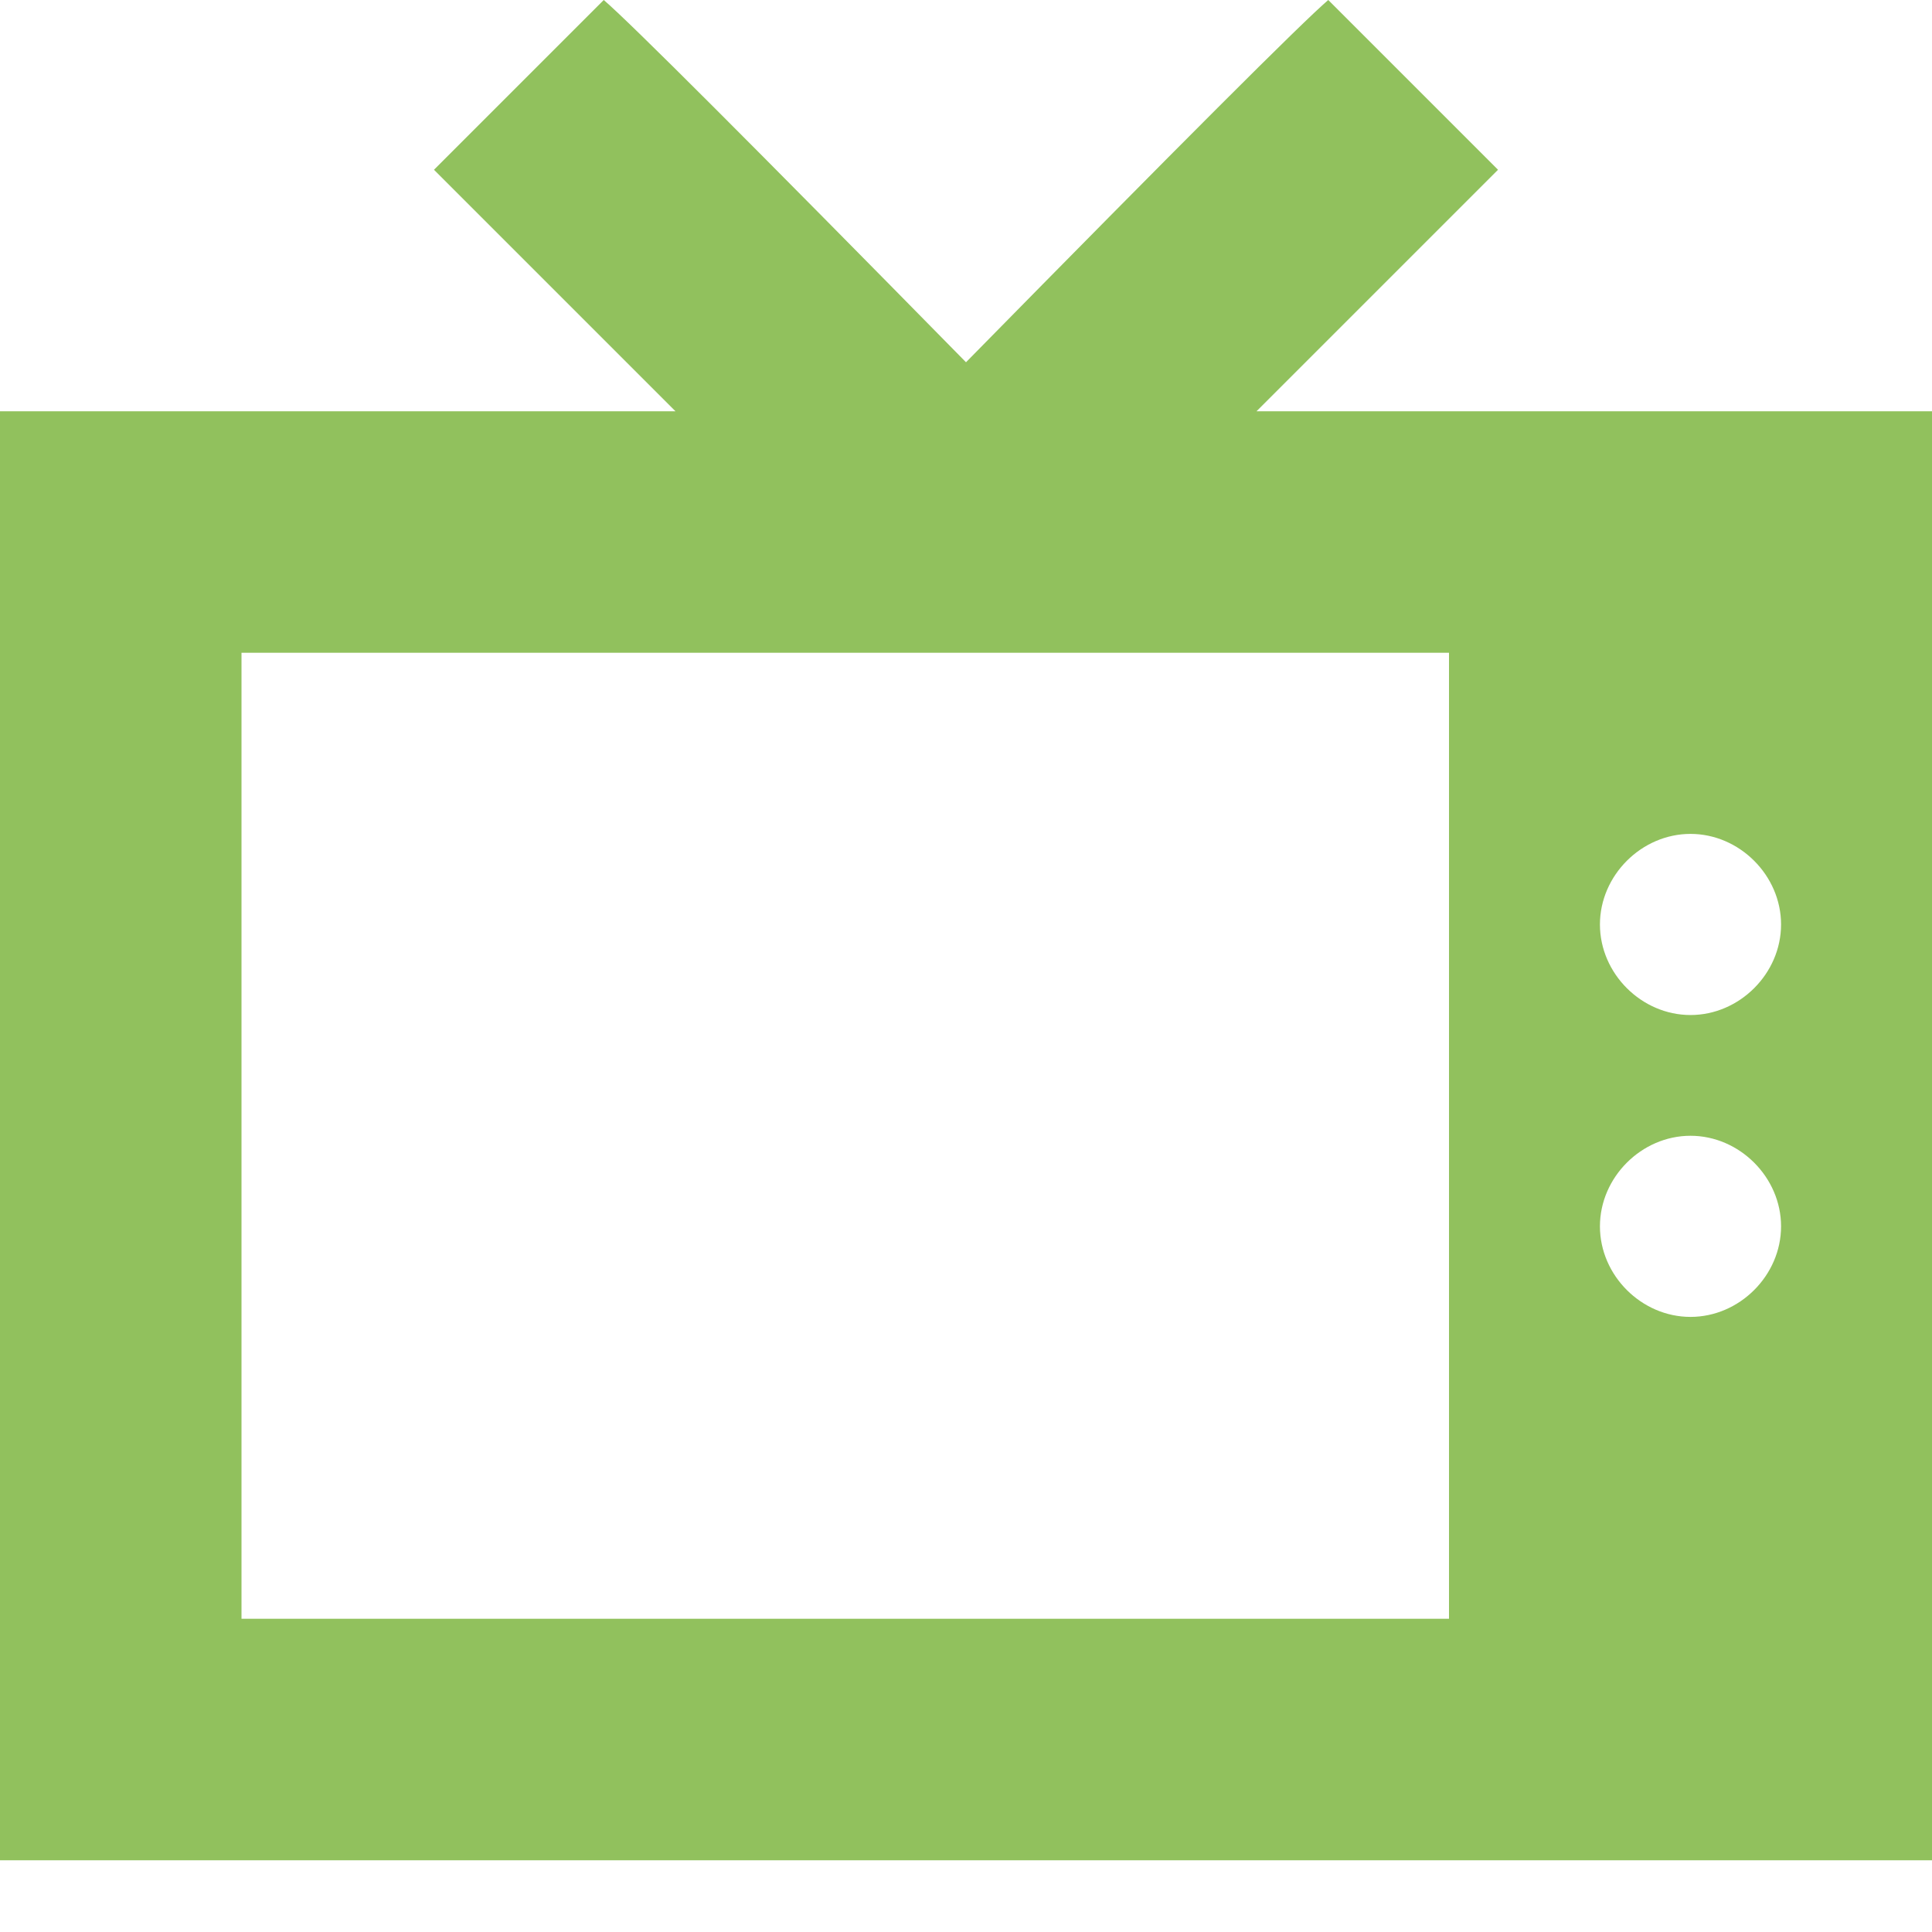
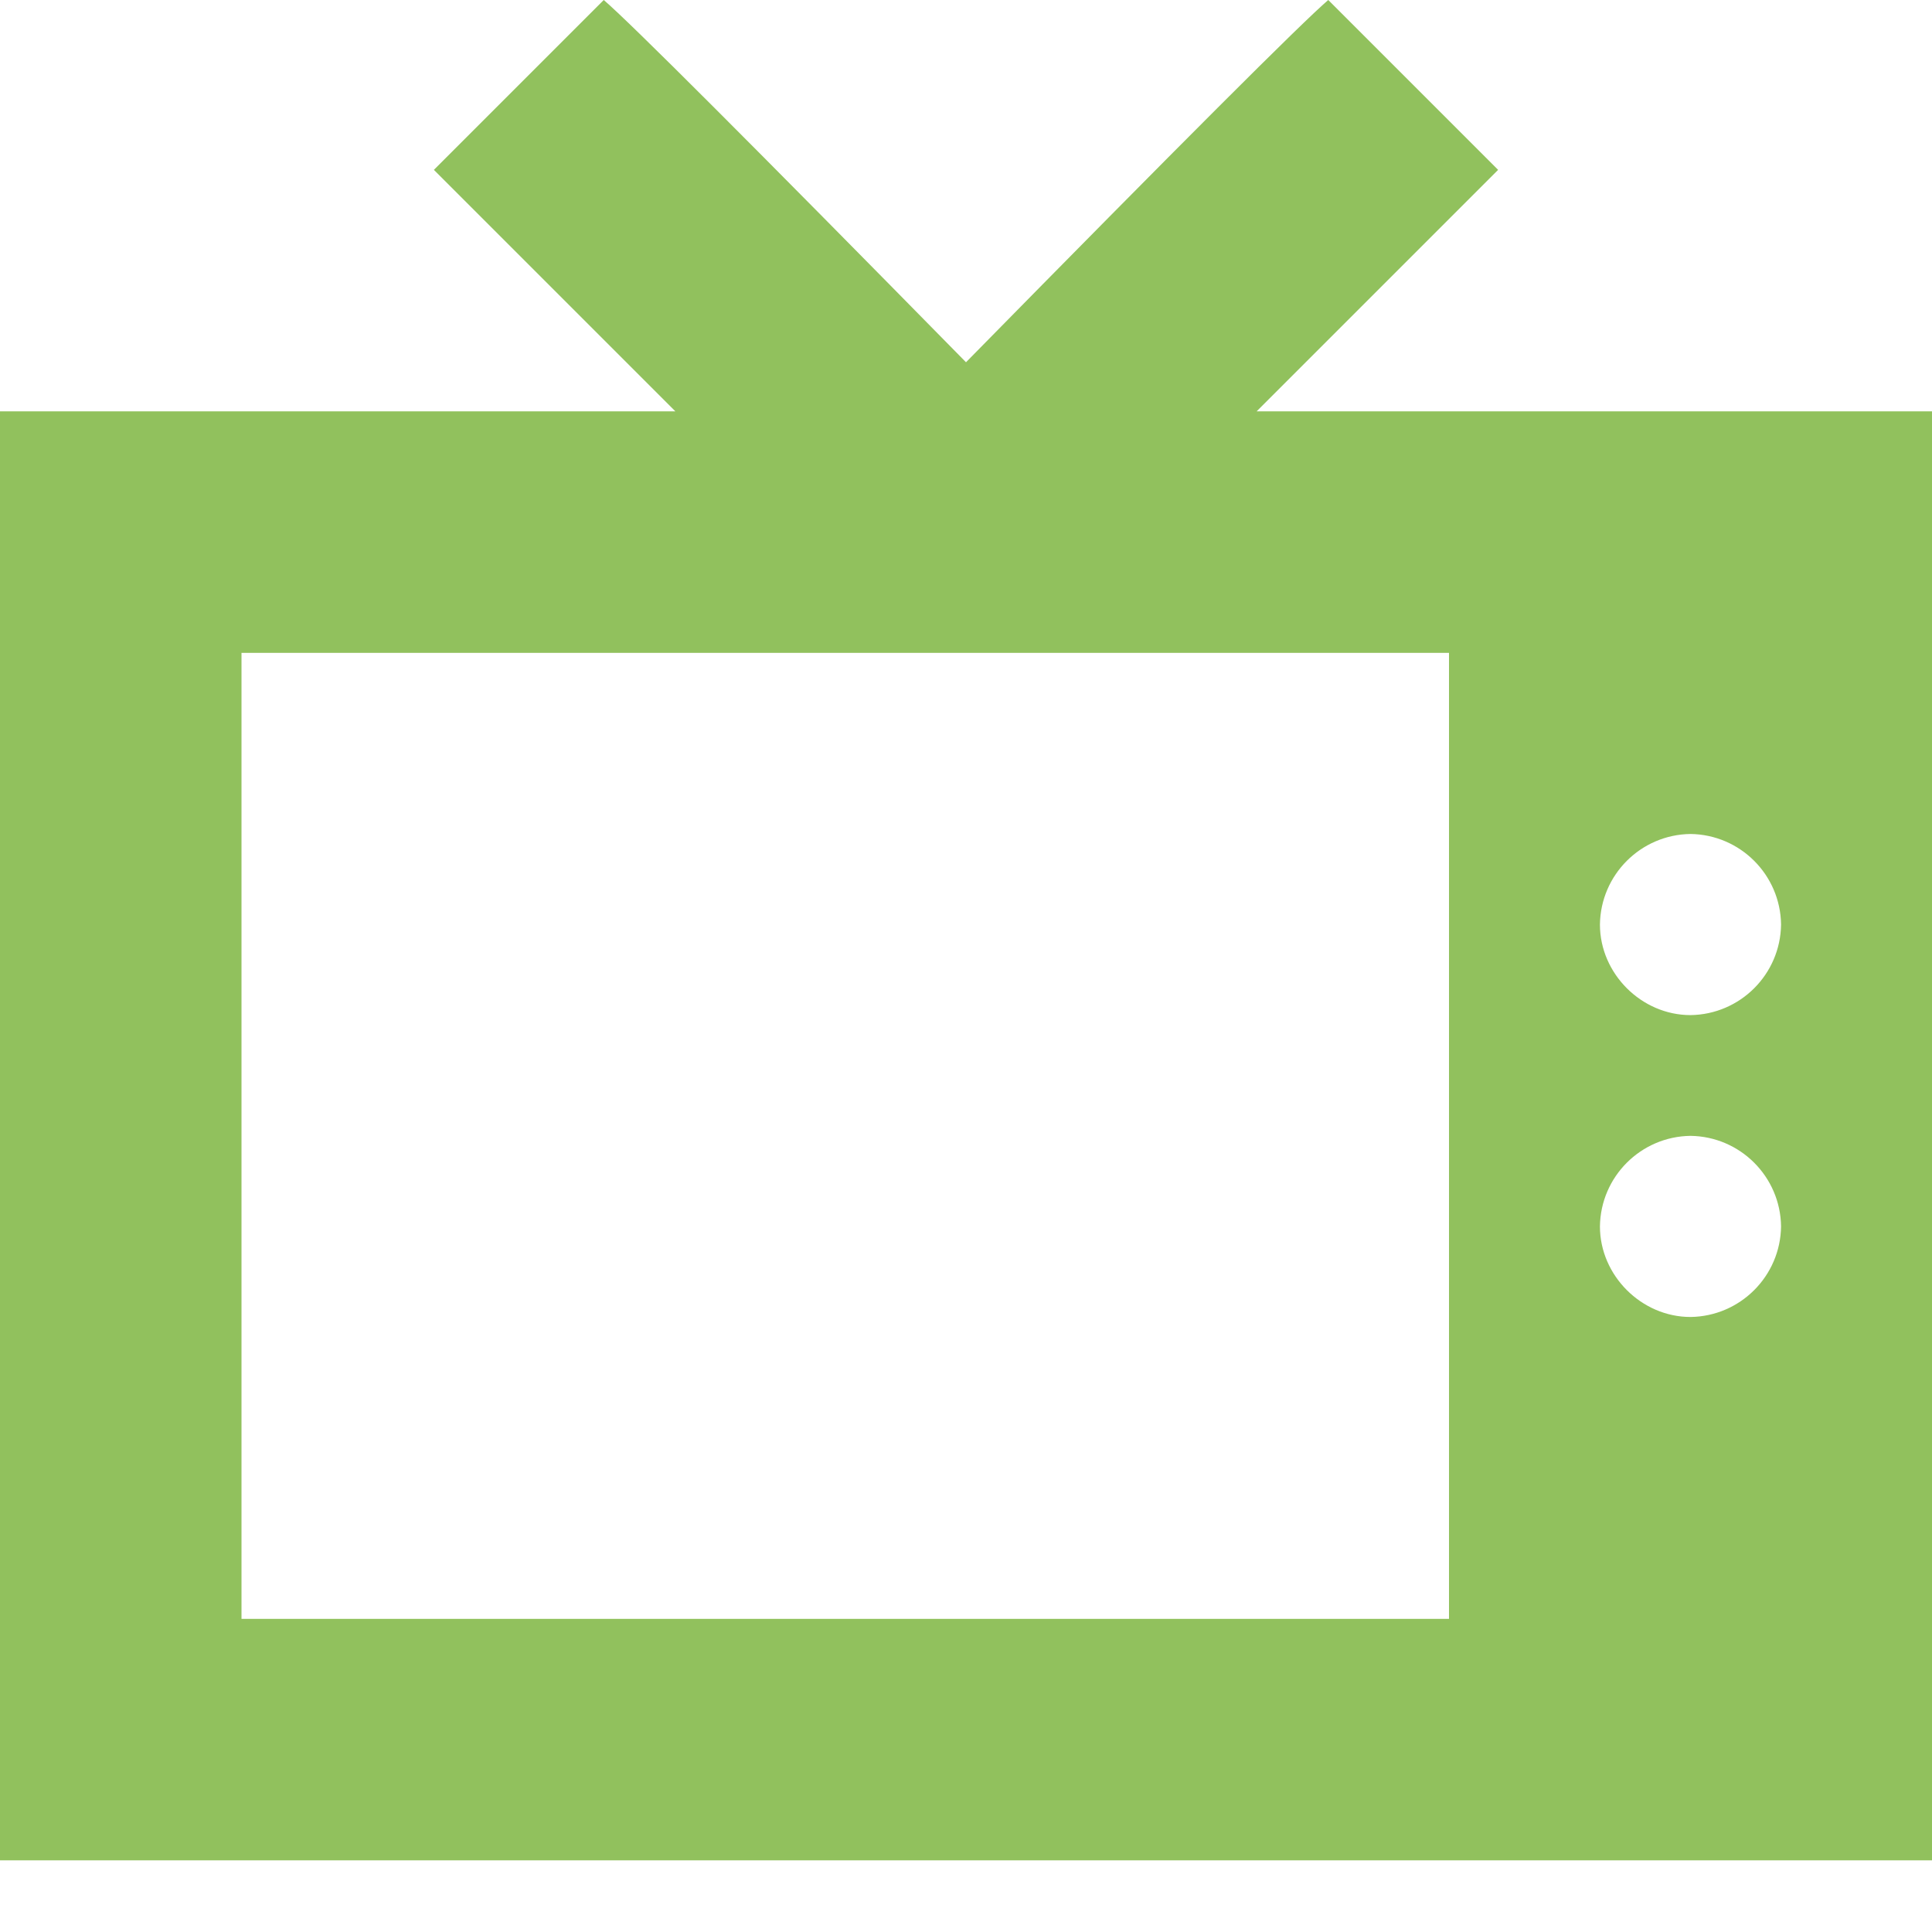
<svg xmlns="http://www.w3.org/2000/svg" width="24" height="24" viewBox="0 0 24 24" fill="none">
-   <path d="M7.5 0C7.828 0.281 9.328 1.781 12 4.5C14.672 1.781 16.172 0.281 16.5 0L18.609 2.109C18.047 2.672 17.062 3.656 15.609 5.109H24V23.109H0V5.109H8.391C6.938 3.656 5.953 2.672 5.391 2.109L7.5 0ZM18 8.109H3V20.109H18V8.109ZM22.125 11.484C22.125 10.875 21.609 10.359 21 10.359C20.391 10.359 19.875 10.875 19.875 11.484C19.875 12.094 20.391 12.609 21 12.609C21.609 12.609 22.125 12.094 22.125 11.484ZM21 16.359C21.609 16.359 22.125 15.844 22.125 15.234C22.125 14.625 21.609 14.109 21 14.109C20.391 14.109 19.875 14.625 19.875 15.234C19.875 15.844 20.391 16.359 21 16.359Z" fill="#91C15D" />
+   <path d="M7.5 0c.328.281 1.828 1.781 4.5 4.5C14.672 1.781 16.172.281 16.5 0l2.11 2.11-3 3H24v18H0v-18h8.39l-3-3L7.5 0ZM18 8.11H3v12h15v-12Zm4.125 3.374A1.14 1.14 0 0 0 21 10.36a1.14 1.14 0 0 0-1.125 1.125c0 .61.516 1.125 1.125 1.125a1.14 1.14 0 0 0 1.125-1.125ZM21 16.36a1.14 1.14 0 0 0 1.125-1.125A1.14 1.14 0 0 0 21 14.11a1.14 1.14 0 0 0-1.125 1.125c0 .61.516 1.125 1.125 1.125Z" fill="#91C15D" />
</svg>
